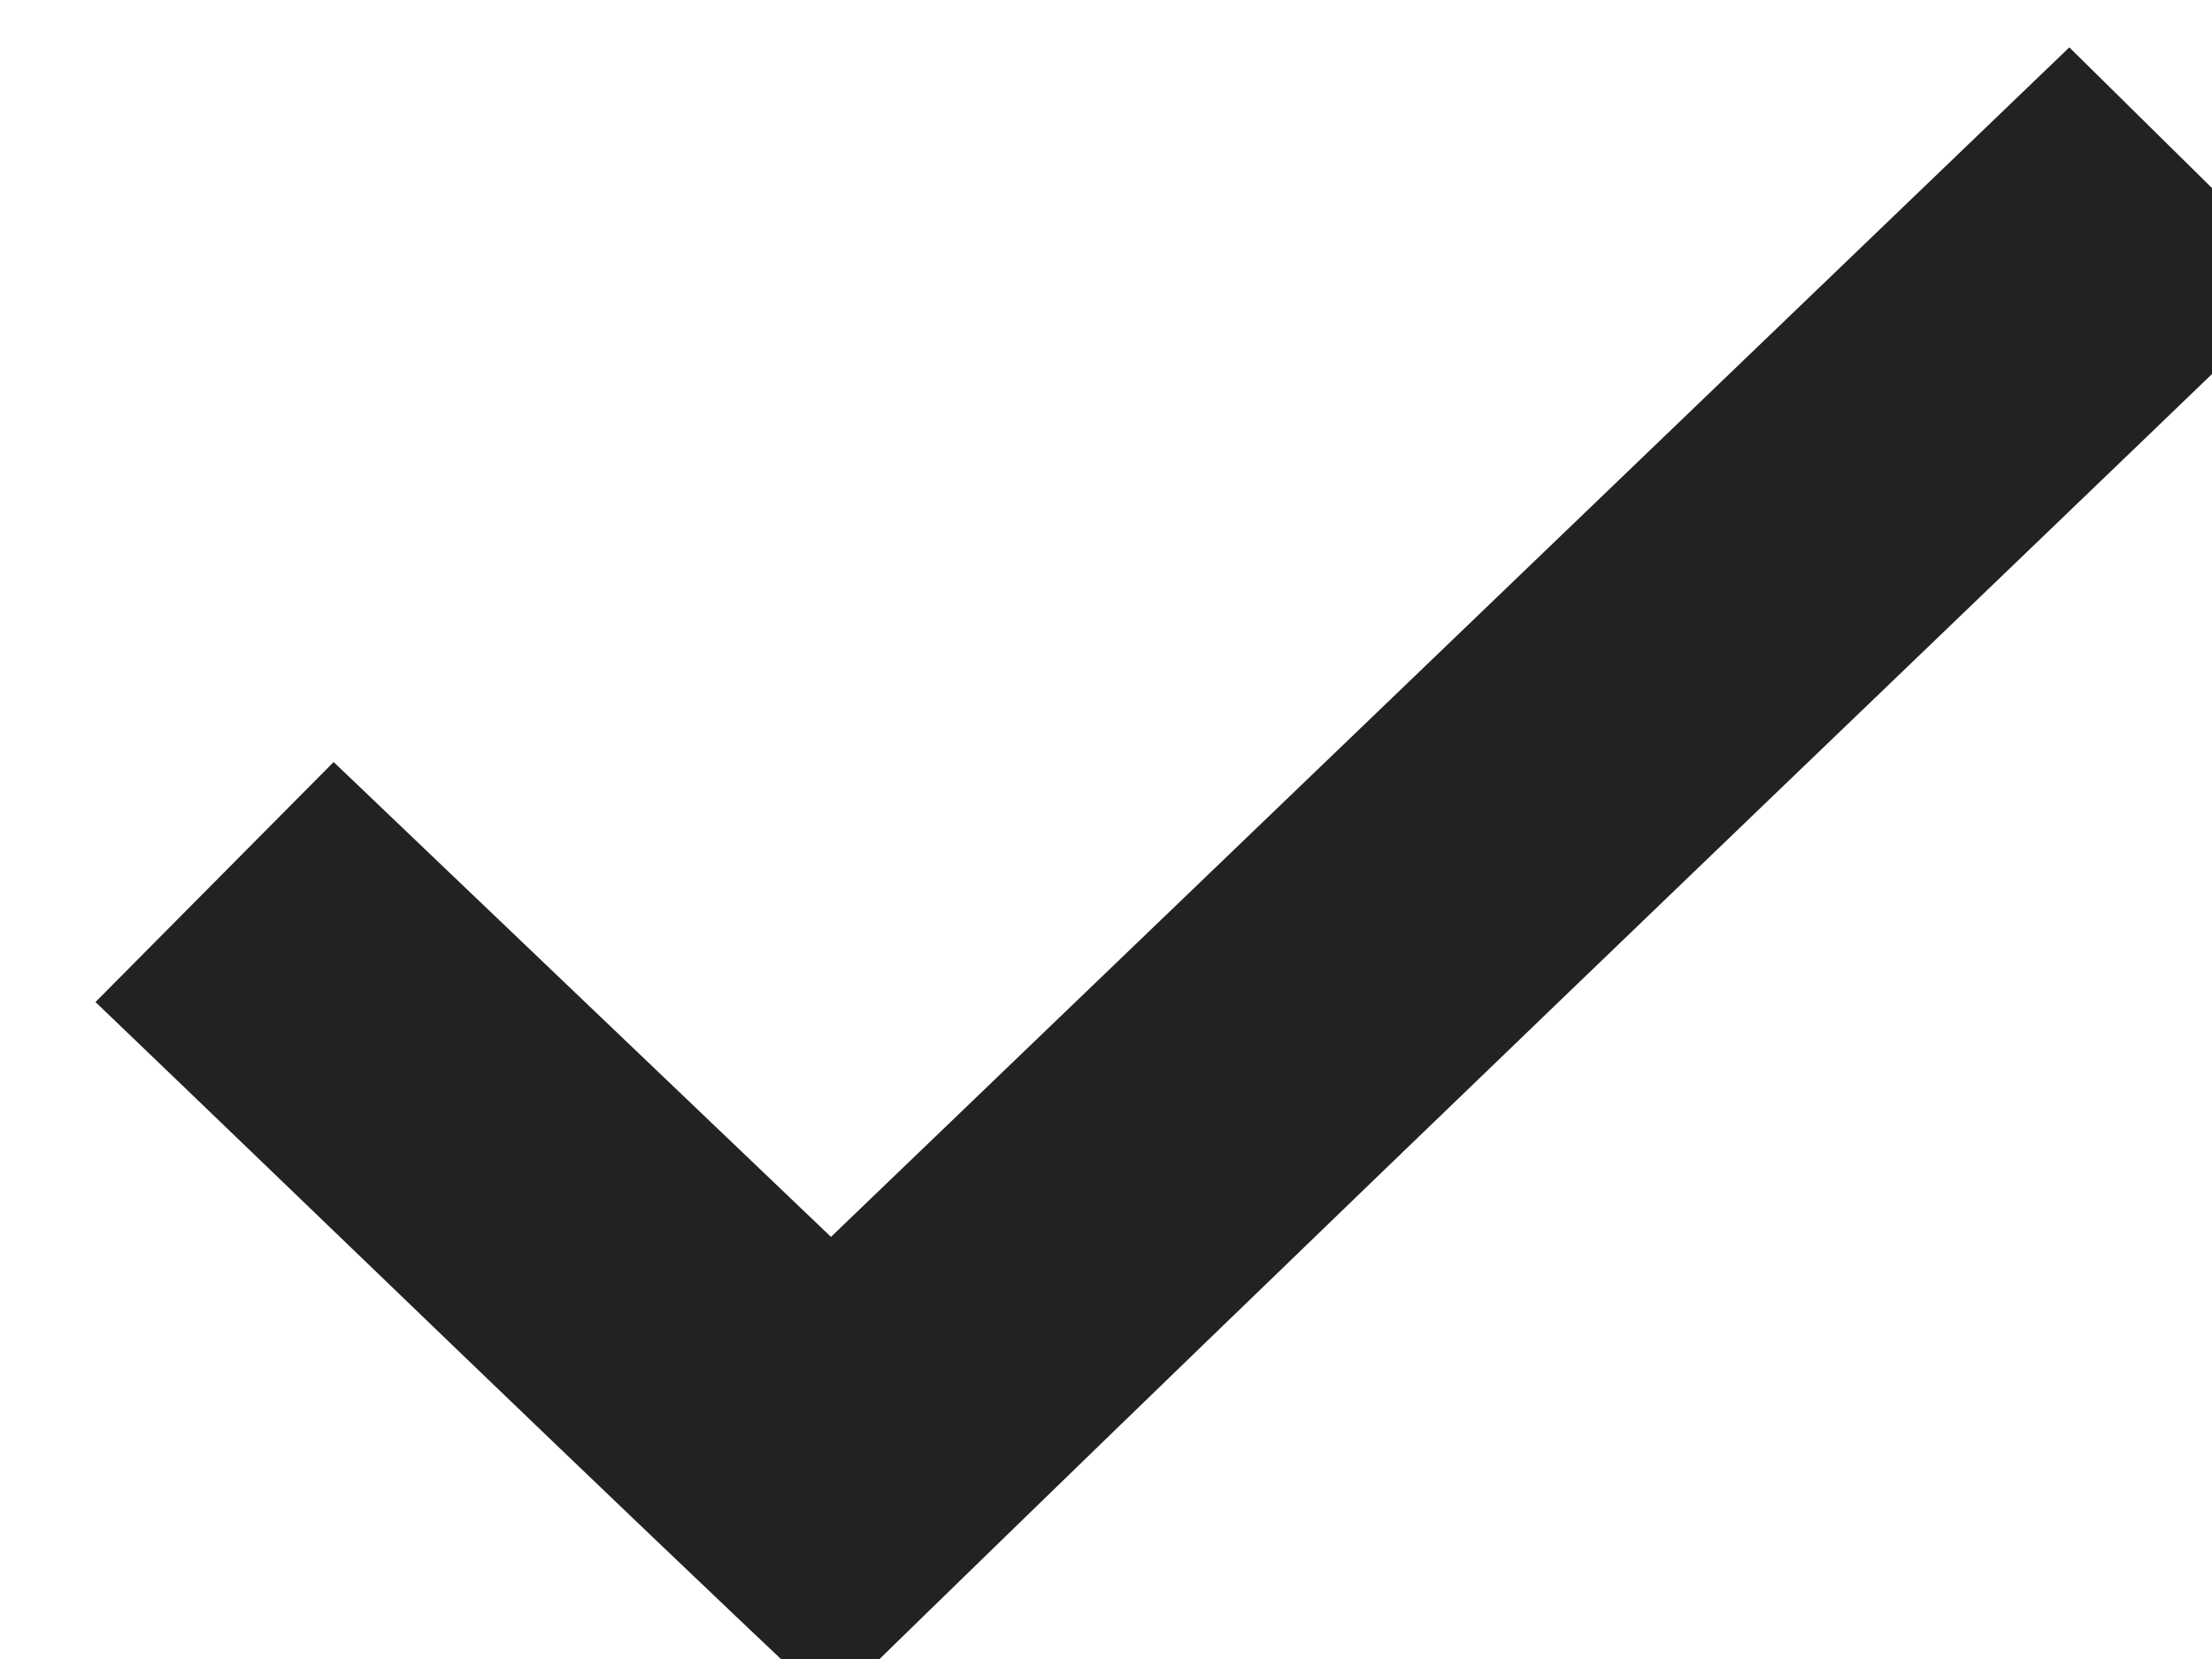
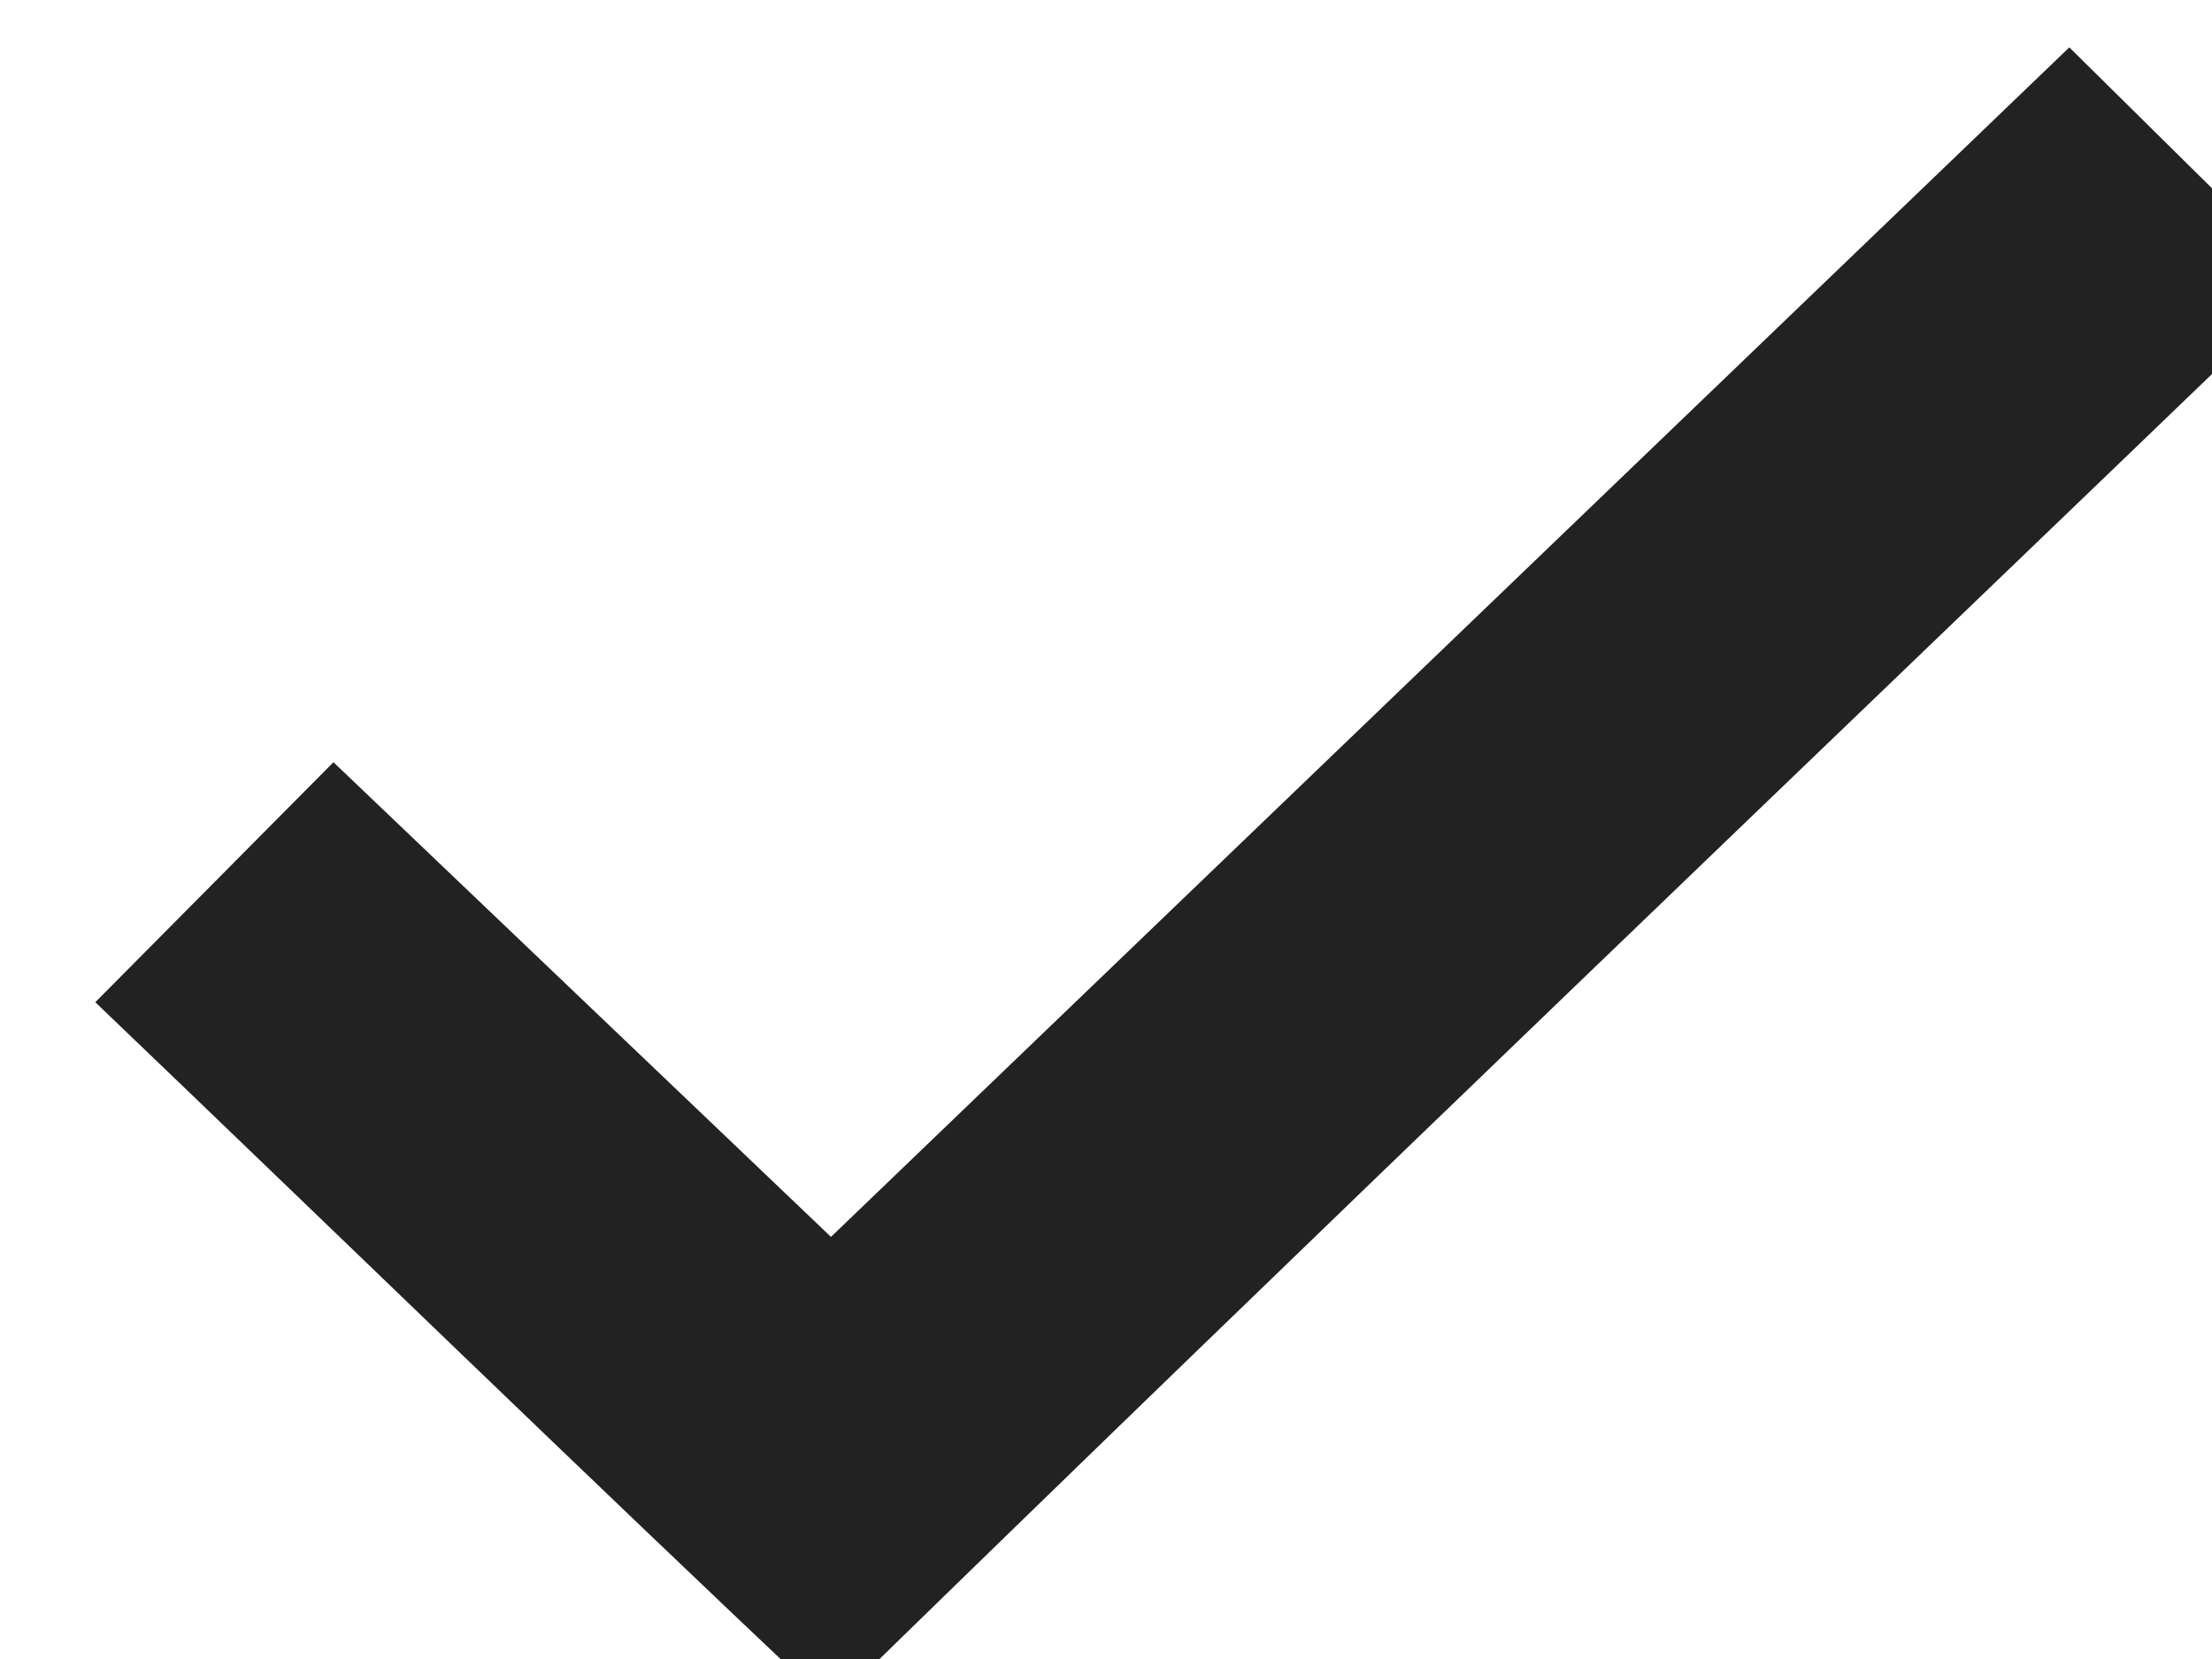
- <svg xmlns="http://www.w3.org/2000/svg" version="1.1" width="12" height="9" viewBox="0 0 12 9" id="Layer_1" xml:space="preserve">
-   <defs id="defs5" />
-   <path style="font-size:medium;font-style:normal;font-variant:normal;font-weight:normal;font-stretch:normal;text-indent:0;text-align:start;text-decoration:none;line-height:normal;letter-spacing:normal;word-spacing:normal;text-transform:none;direction:ltr;block-progression:tb;writing-mode:lr-tb;text-anchor:start;baseline-shift:baseline;color:#000000;fill:#222222;fill-opacity:1;stroke:none;stroke-width:2;marker:none;visibility:visible;display:inline;overflow:visible;enable-background:accumulate;font-family:Sans;-inkscape-font-specification:Sans" d="M 11.226,0.257 4.508,6.71 1.81,4.134 0.518,5.436 C 1.848,6.71 3.168,7.993 4.508,9.257 7.162,6.666 9.845,4.104 12.518,1.531 z" id="path10791-42-4" />
+ <svg xmlns="http://www.w3.org/2000/svg" width="12" height="9">
+   <path d="M11.226.257l-6.718 6.453-2.699-2.575-1.292 1.302c1.33 1.273 2.65 2.557 3.99 3.821 2.654-2.591 5.337-5.153 8.01-7.726z" fill="#222" />
</svg>
